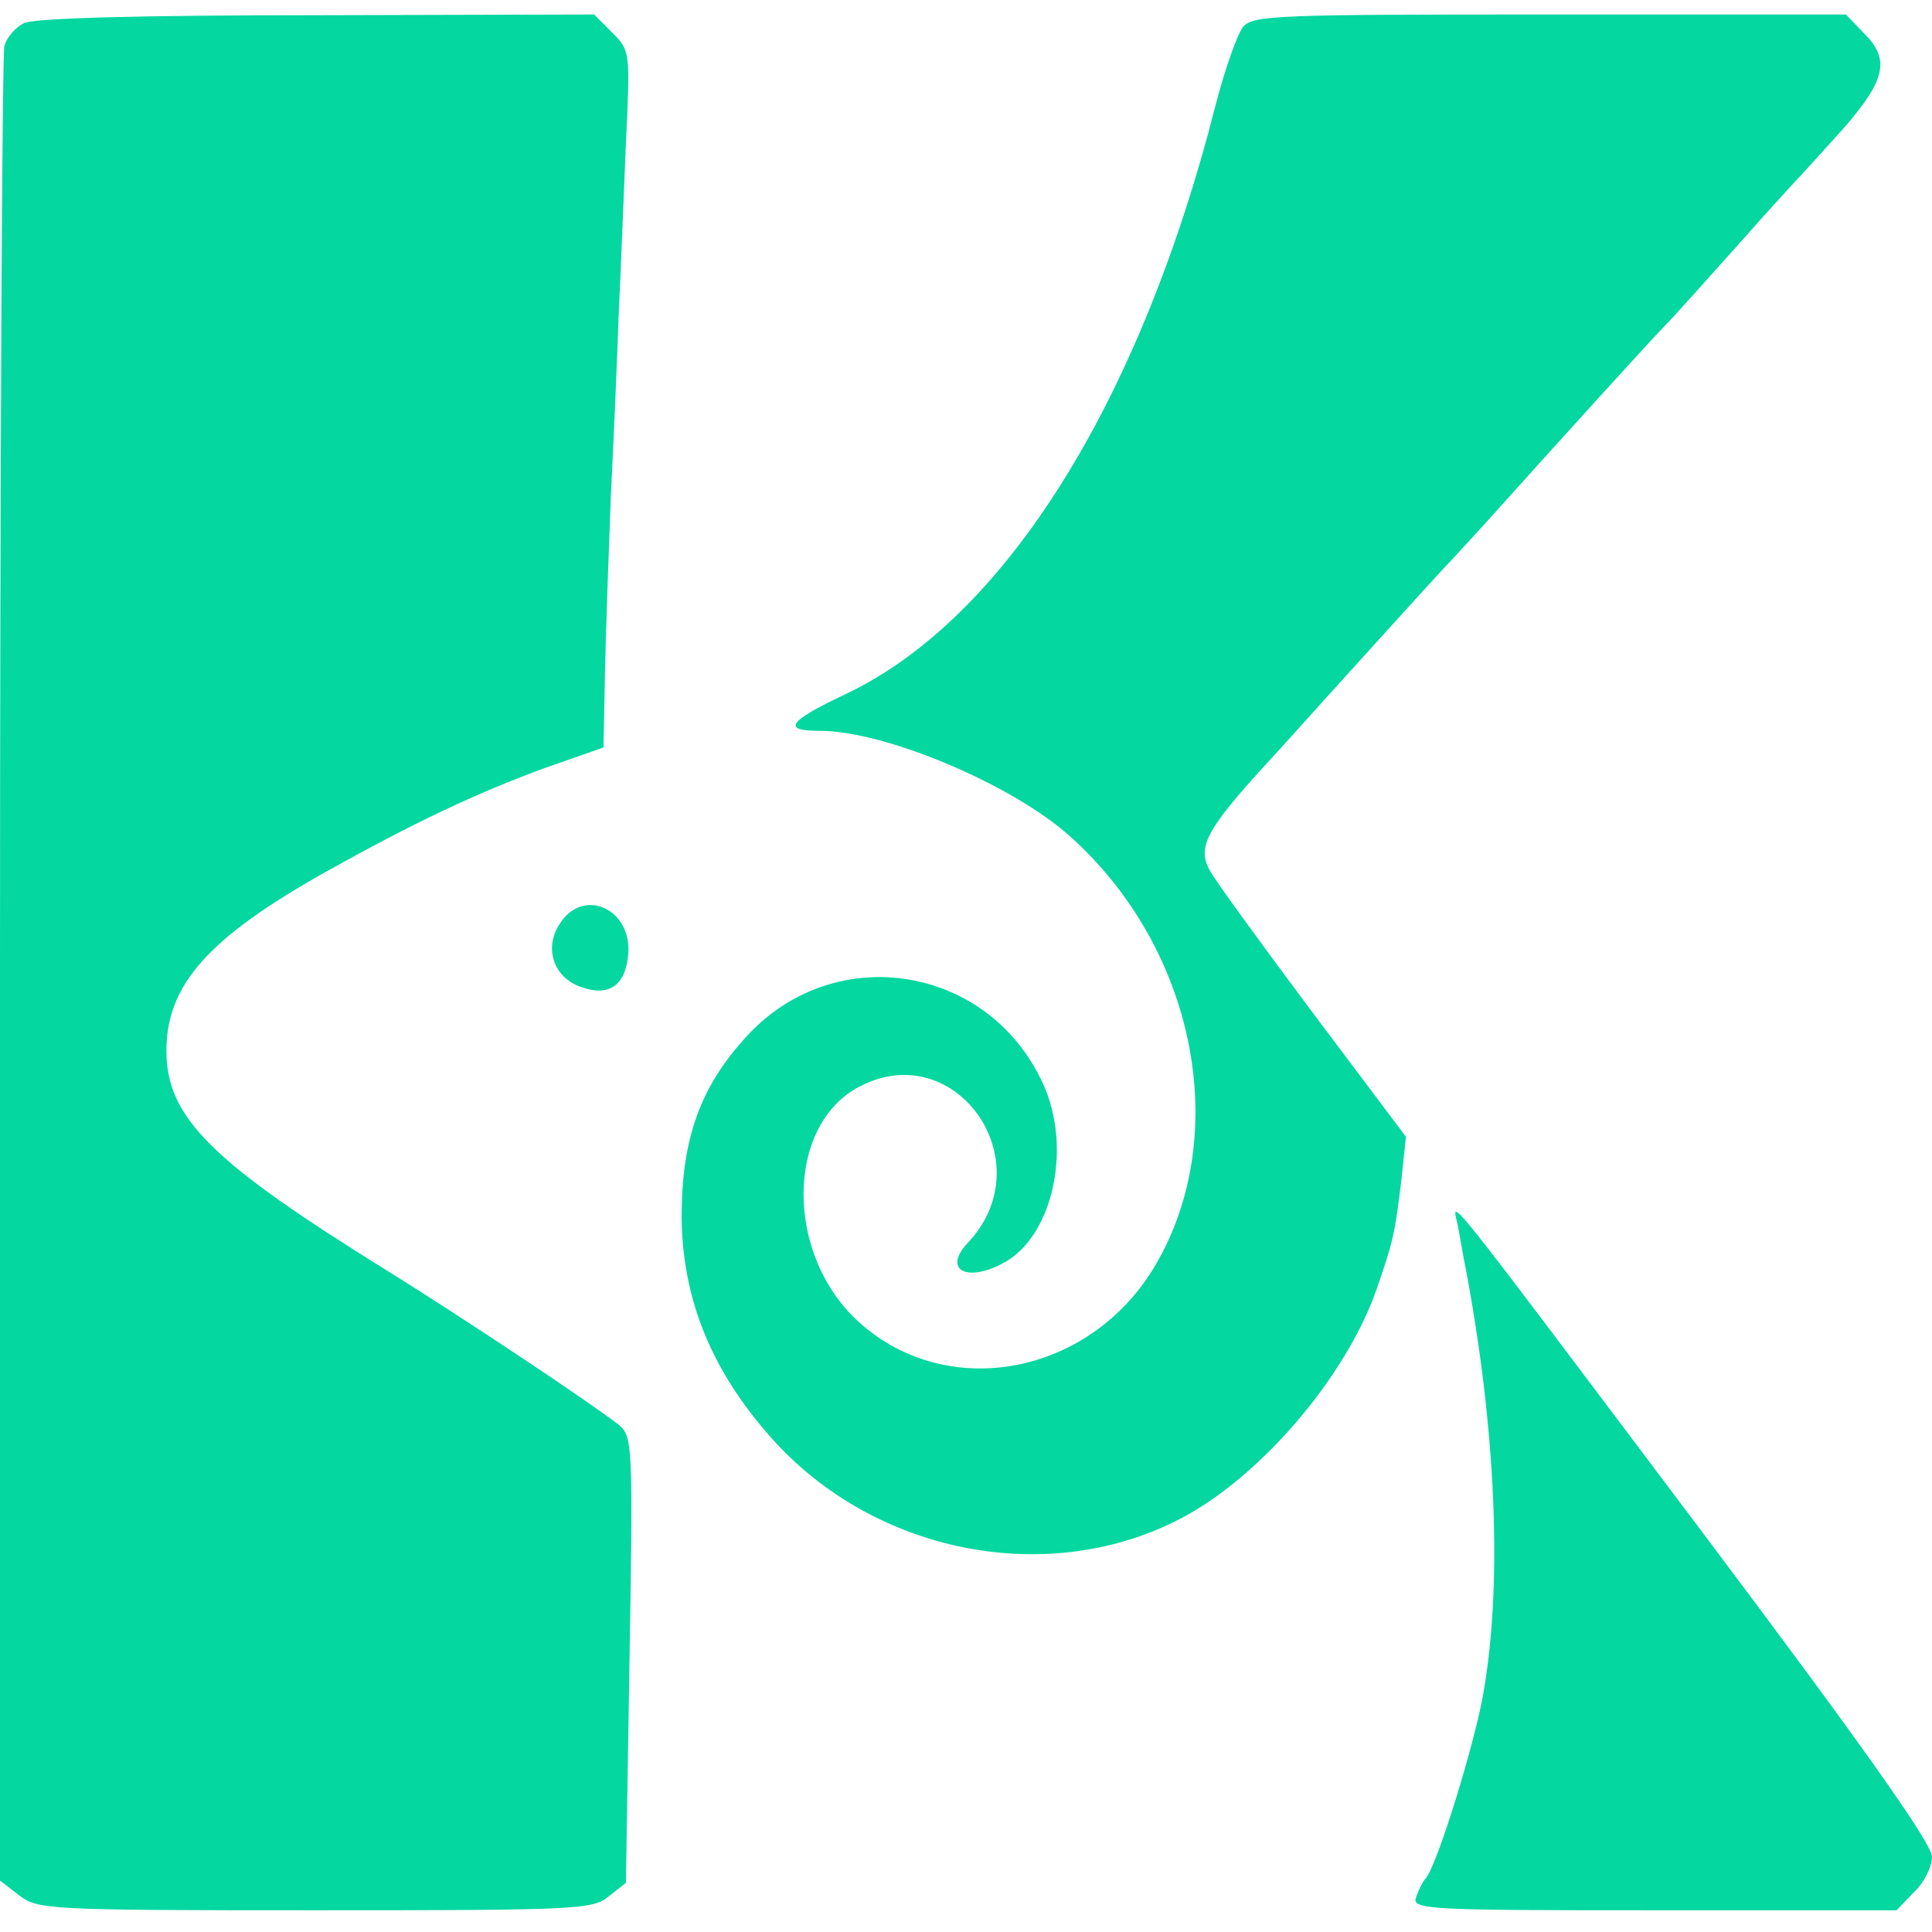
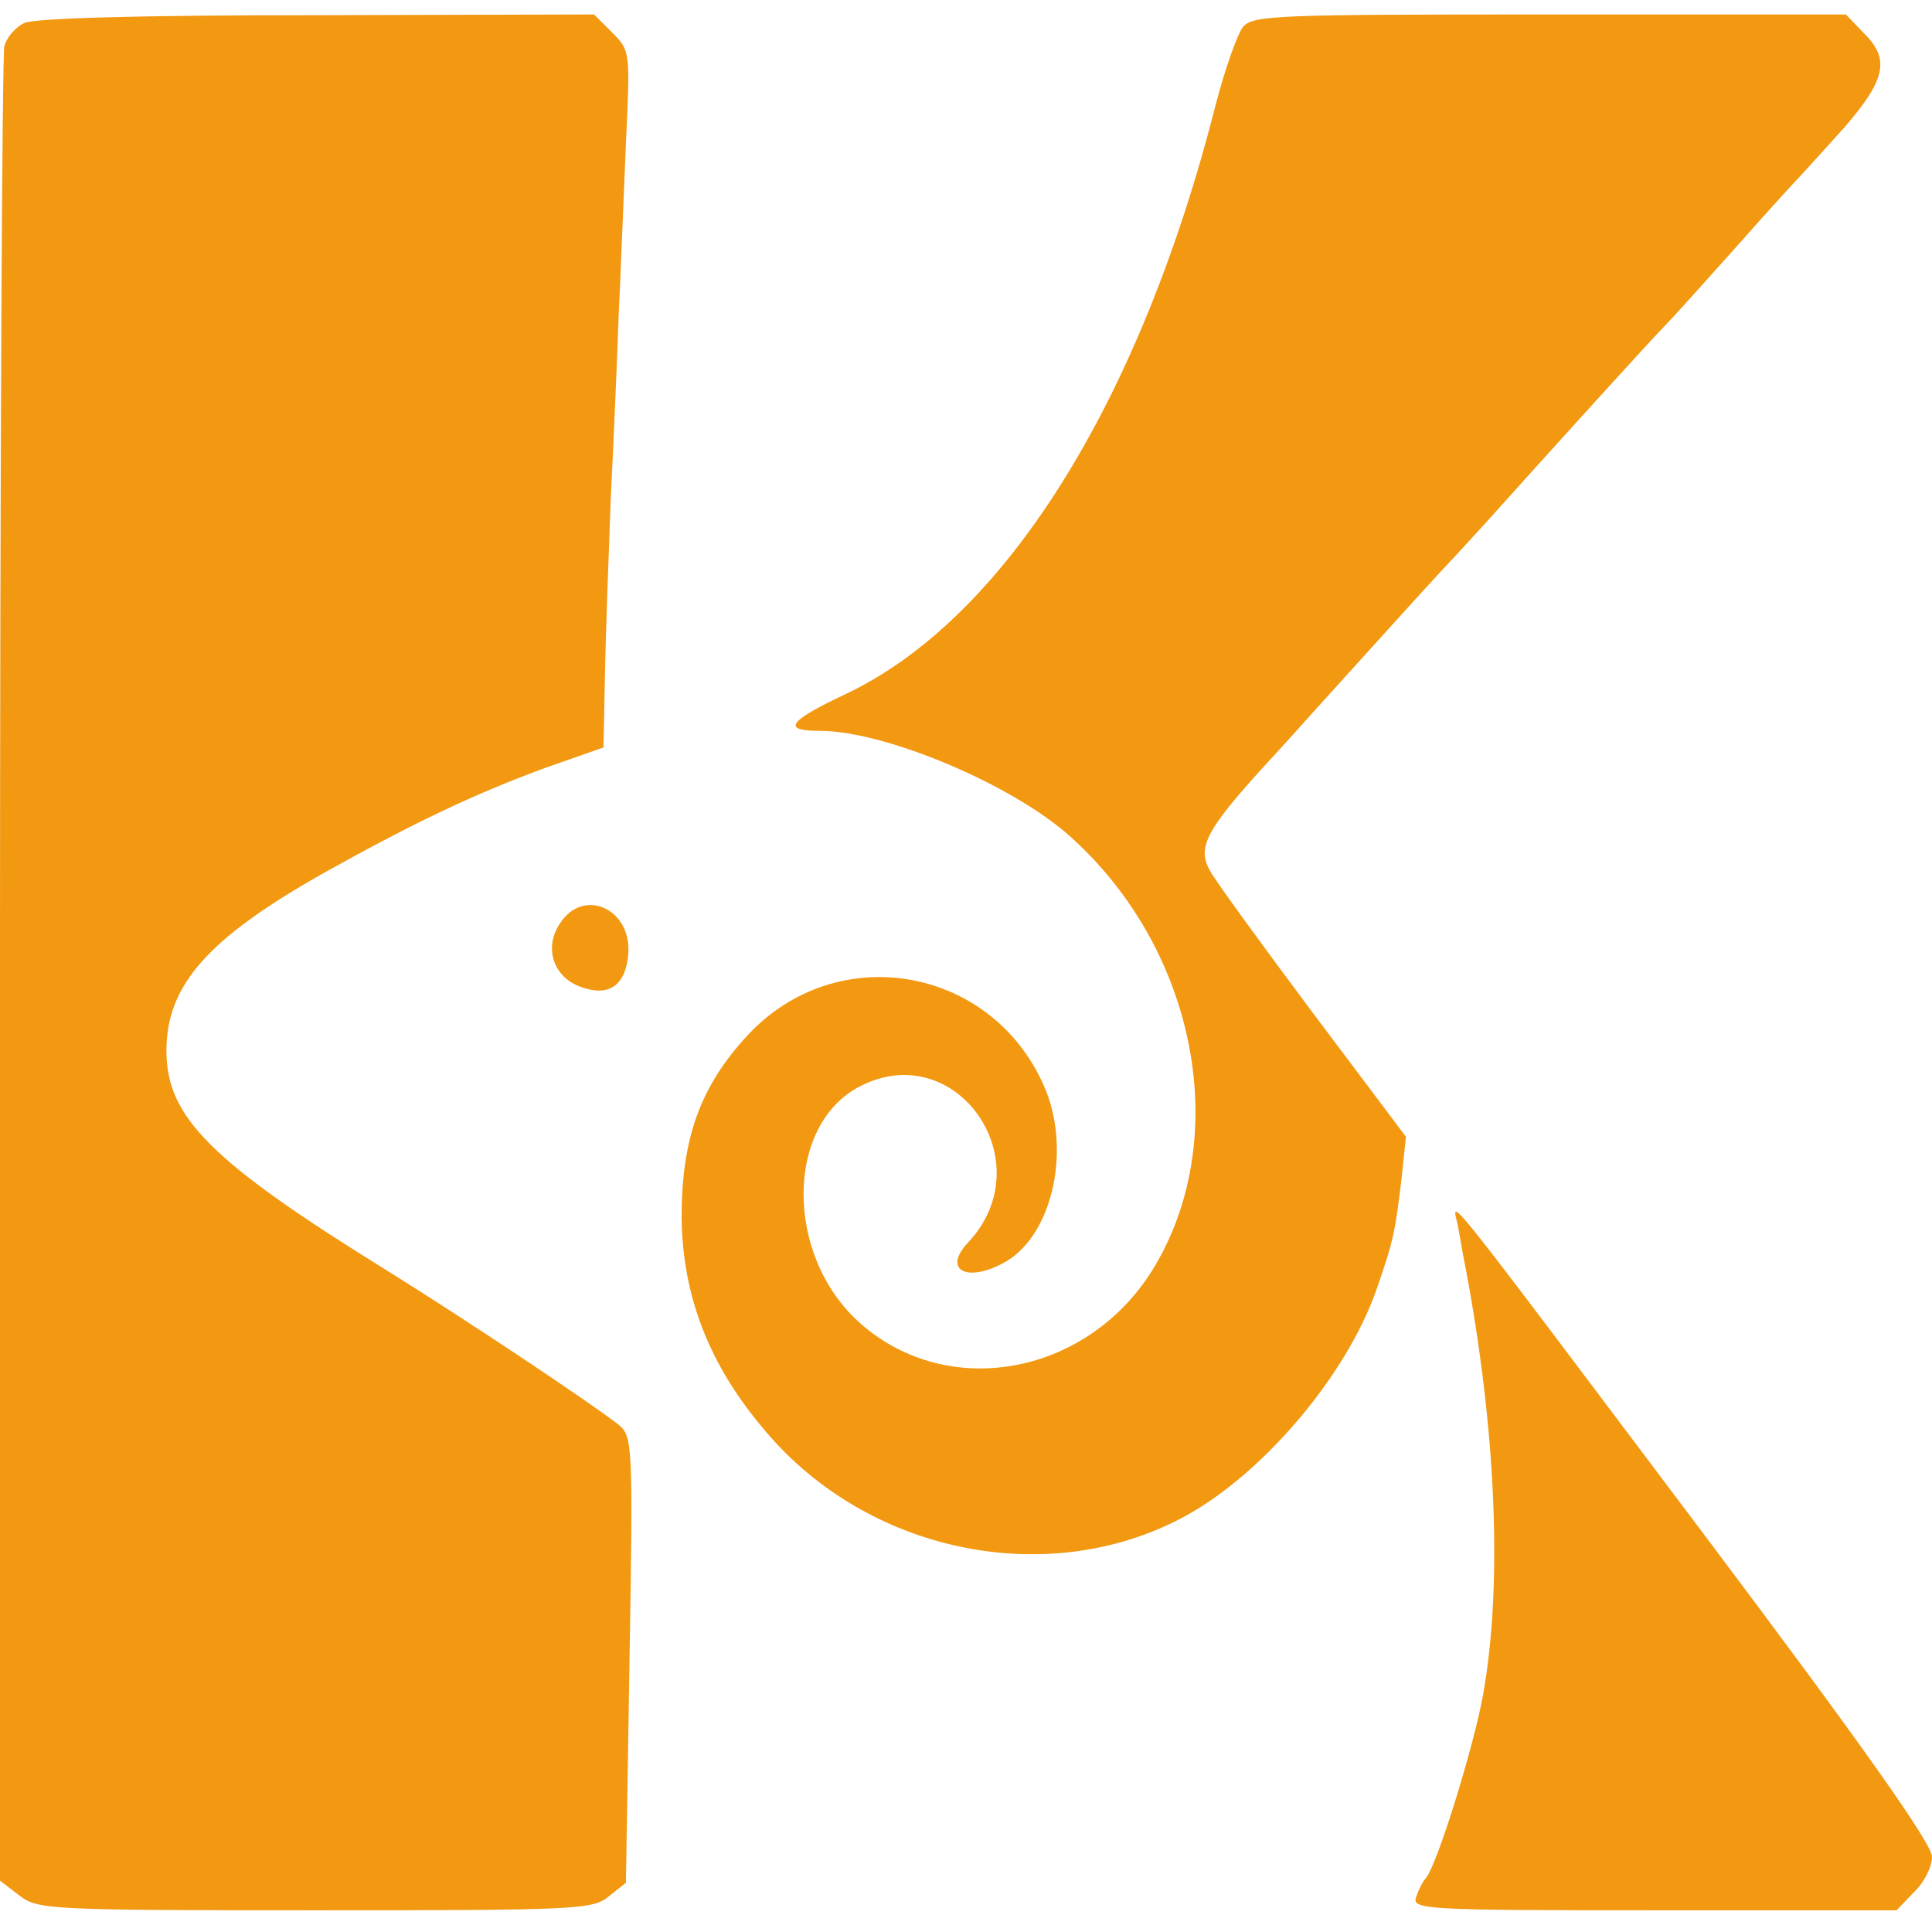
<svg xmlns="http://www.w3.org/2000/svg" version="1.0" width="267pt" height="267pt" viewBox="0 0 267 267" preserveAspectRatio="xMidYMid meet">
-   <g transform="translate(0,267) scale(0.1,-0.1)" fill="#05D7A0" stroke="none">
+   <g transform="translate(0,267) scale(0.1,-0.1)" fill="#F29811" stroke="none">
    <path d="M33 2638 c-12 -6 -24 -20 -27 -32 -3 -11 -6 -587 -6 -1278 l0 -1257 26 -20 c26 -20 37 -21 409 -21 362 0 384 1 406 19 l24 19 5 309 c5 299 4 308 -15 324 -41 32 -214 147 -320 213 -244 151 -305 212 -305 304 0 91 58 156 220 247 122 68 206 108 304 144 l80 28 2 99 c1 55 5 164 8 244 4 80 9 195 11 255 3 61 7 167 10 237 6 127 6 128 -19 153 l-25 25 -383 -1 c-245 0 -391 -4 -405 -11z" />
    <path d="M1718 2633 c-8 -10 -25 -58 -38 -108 -105 -413 -293 -712 -513 -815 -78 -37 -87 -50 -34 -50 90 0 266 -74 346 -146 173 -155 224 -411 118 -592 -89 -152 -286 -190 -409 -80 -104 93 -103 274 1 327 133 68 253 -105 149 -216 -37 -39 0 -57 53 -26 65 39 90 158 51 244 -74 165 -287 200 -409 68 -65 -70 -91 -142 -91 -251 1 -109 38 -205 116 -296 140 -166 384 -218 571 -122 110 56 230 195 273 317 24 69 26 80 35 155 l6 57 -130 173 c-71 95 -135 183 -141 195 -19 34 -4 59 97 168 25 28 84 93 131 145 47 52 88 97 91 100 3 3 30 32 60 65 106 118 224 248 249 274 14 14 61 67 105 116 44 50 83 92 86 95 3 3 29 32 58 64 58 67 63 95 26 131 l-24 25 -409 0 c-377 0 -410 -1 -424 -17z" />
    <path d="M774 1394 c-23 -34 -9 -75 29 -88 38 -14 61 2 65 43 7 64 -61 96 -94 45z" />
    <path d="M2015 975 c3 -16 7 -41 10 -55 42 -221 52 -436 25 -590 -12 -69 -62 -232 -79 -255 -5 -5 -11 -18 -14 -27 -6 -17 14 -18 329 -18 l335 0 24 25 c14 13 25 35 25 49 0 18 -96 154 -317 448 -374 497 -346 462 -338 423z" />
  </g>
</svg>
